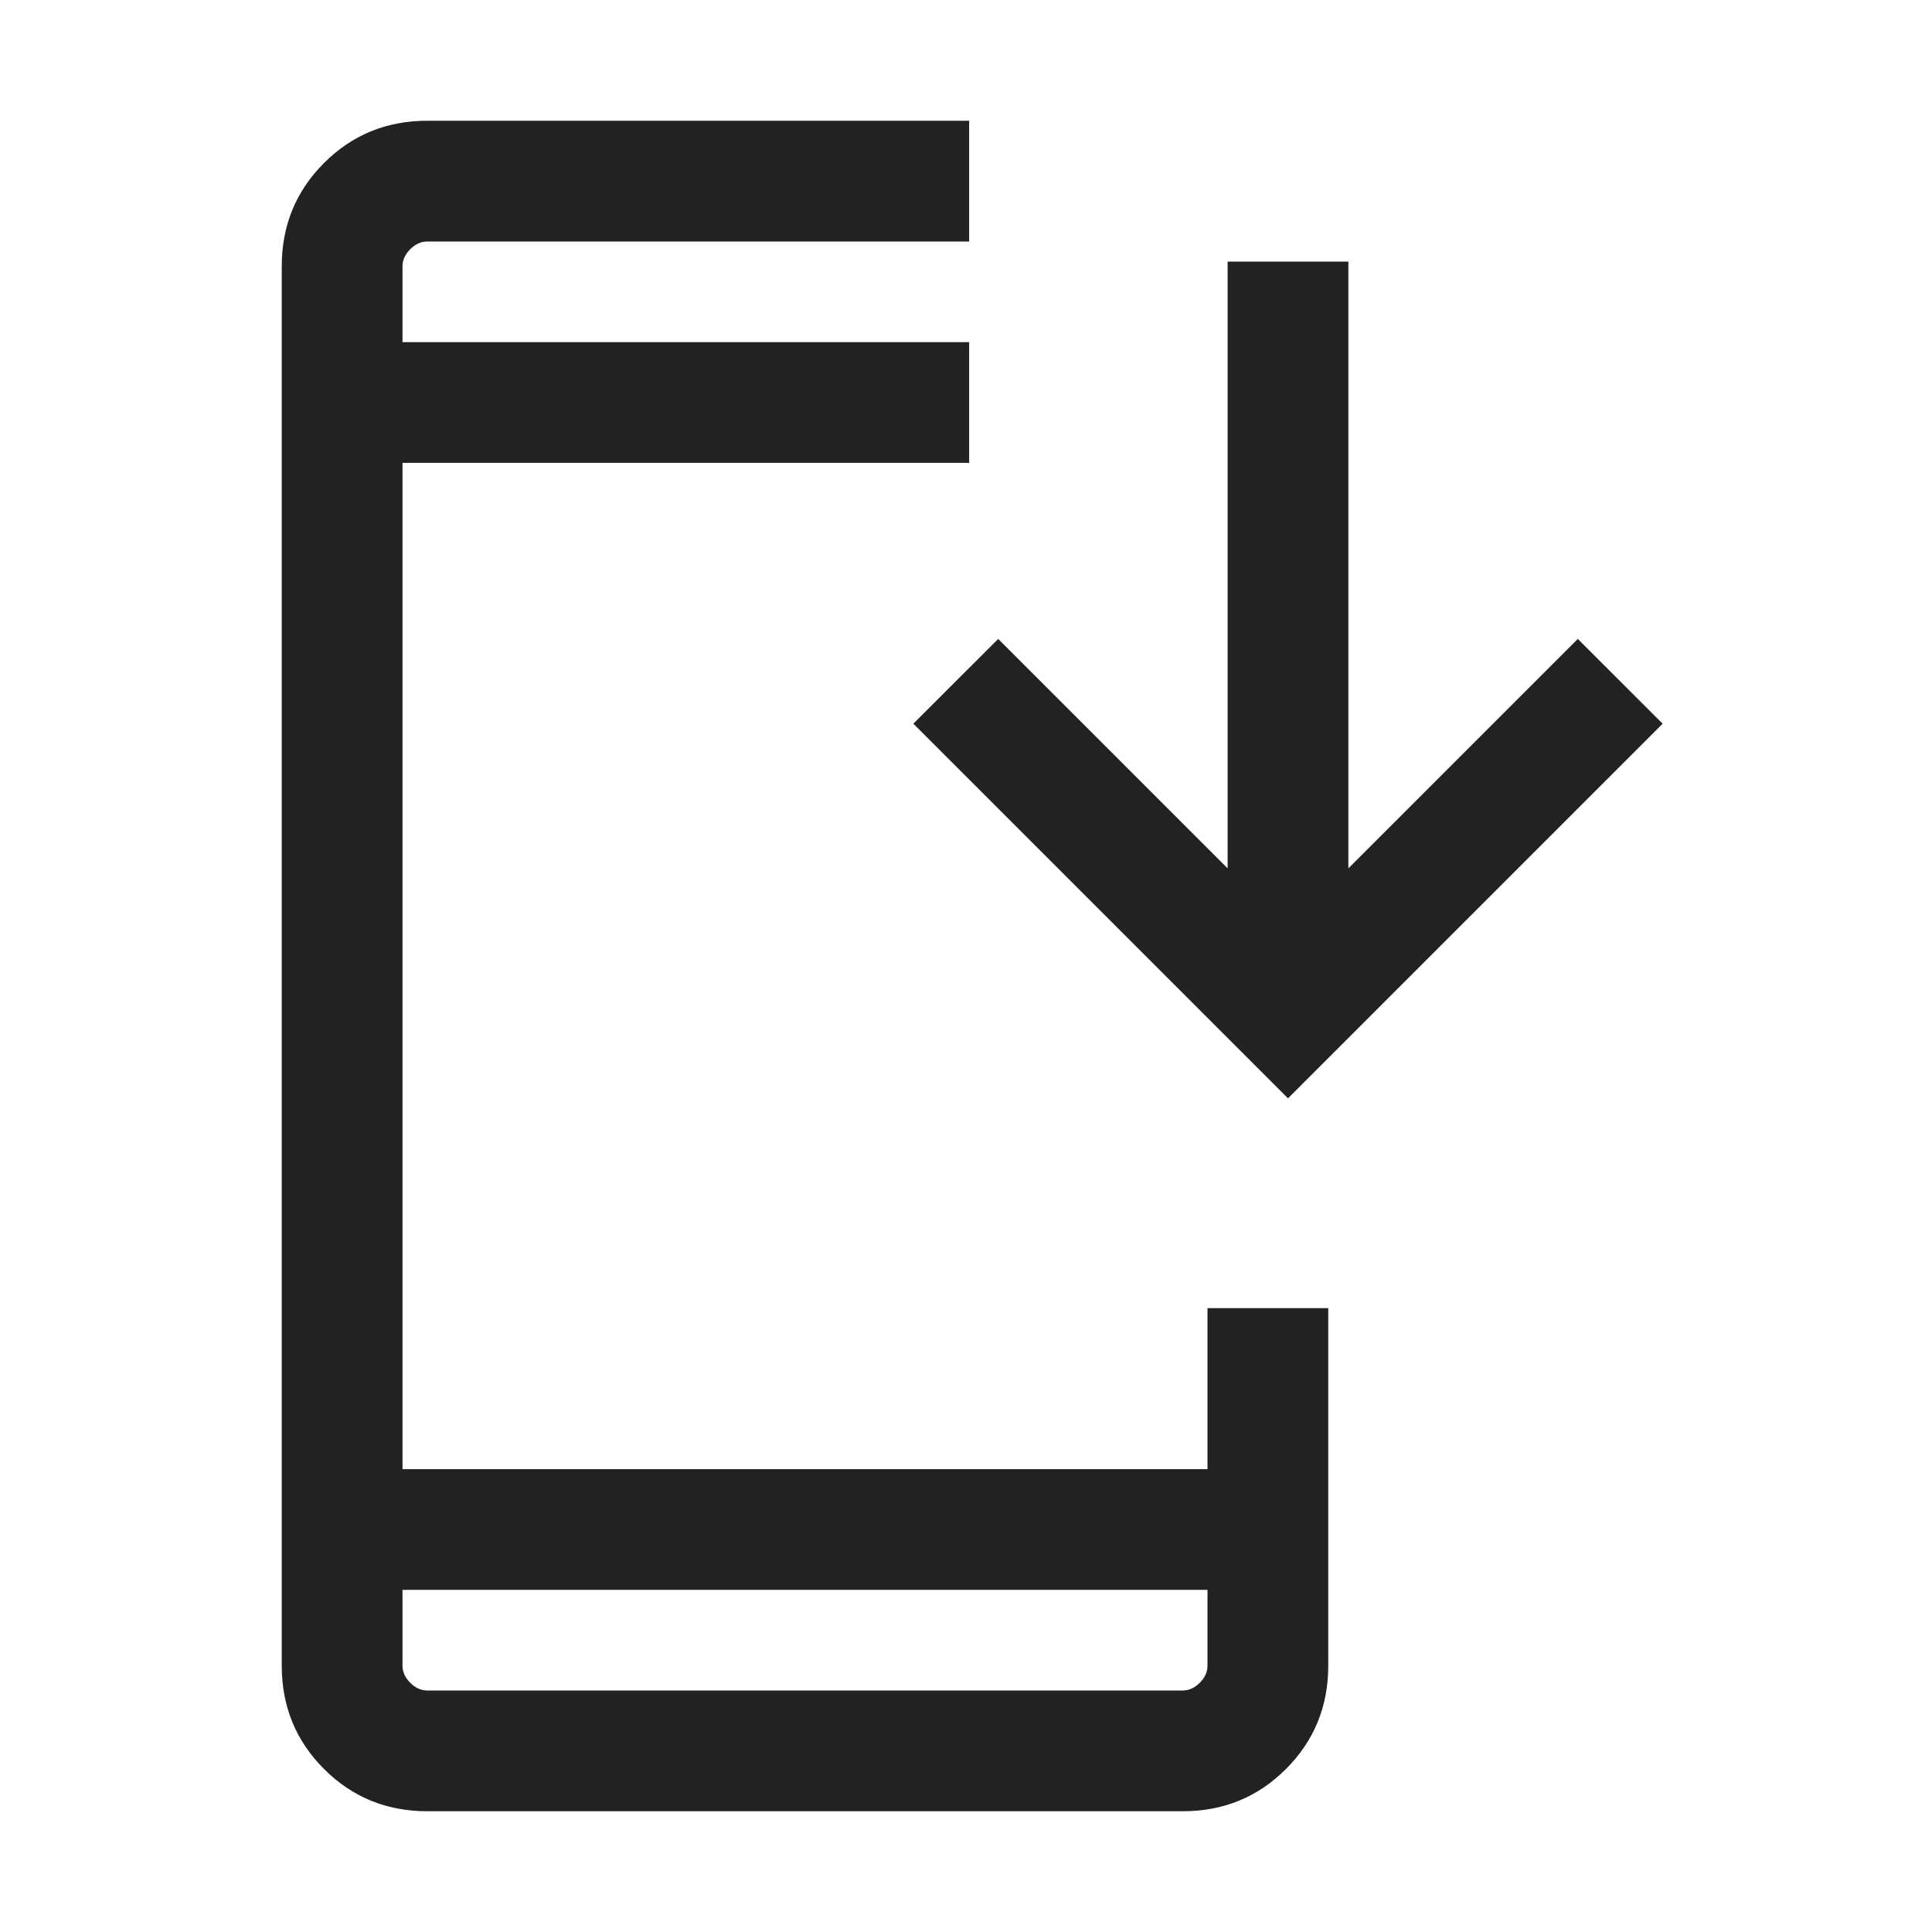
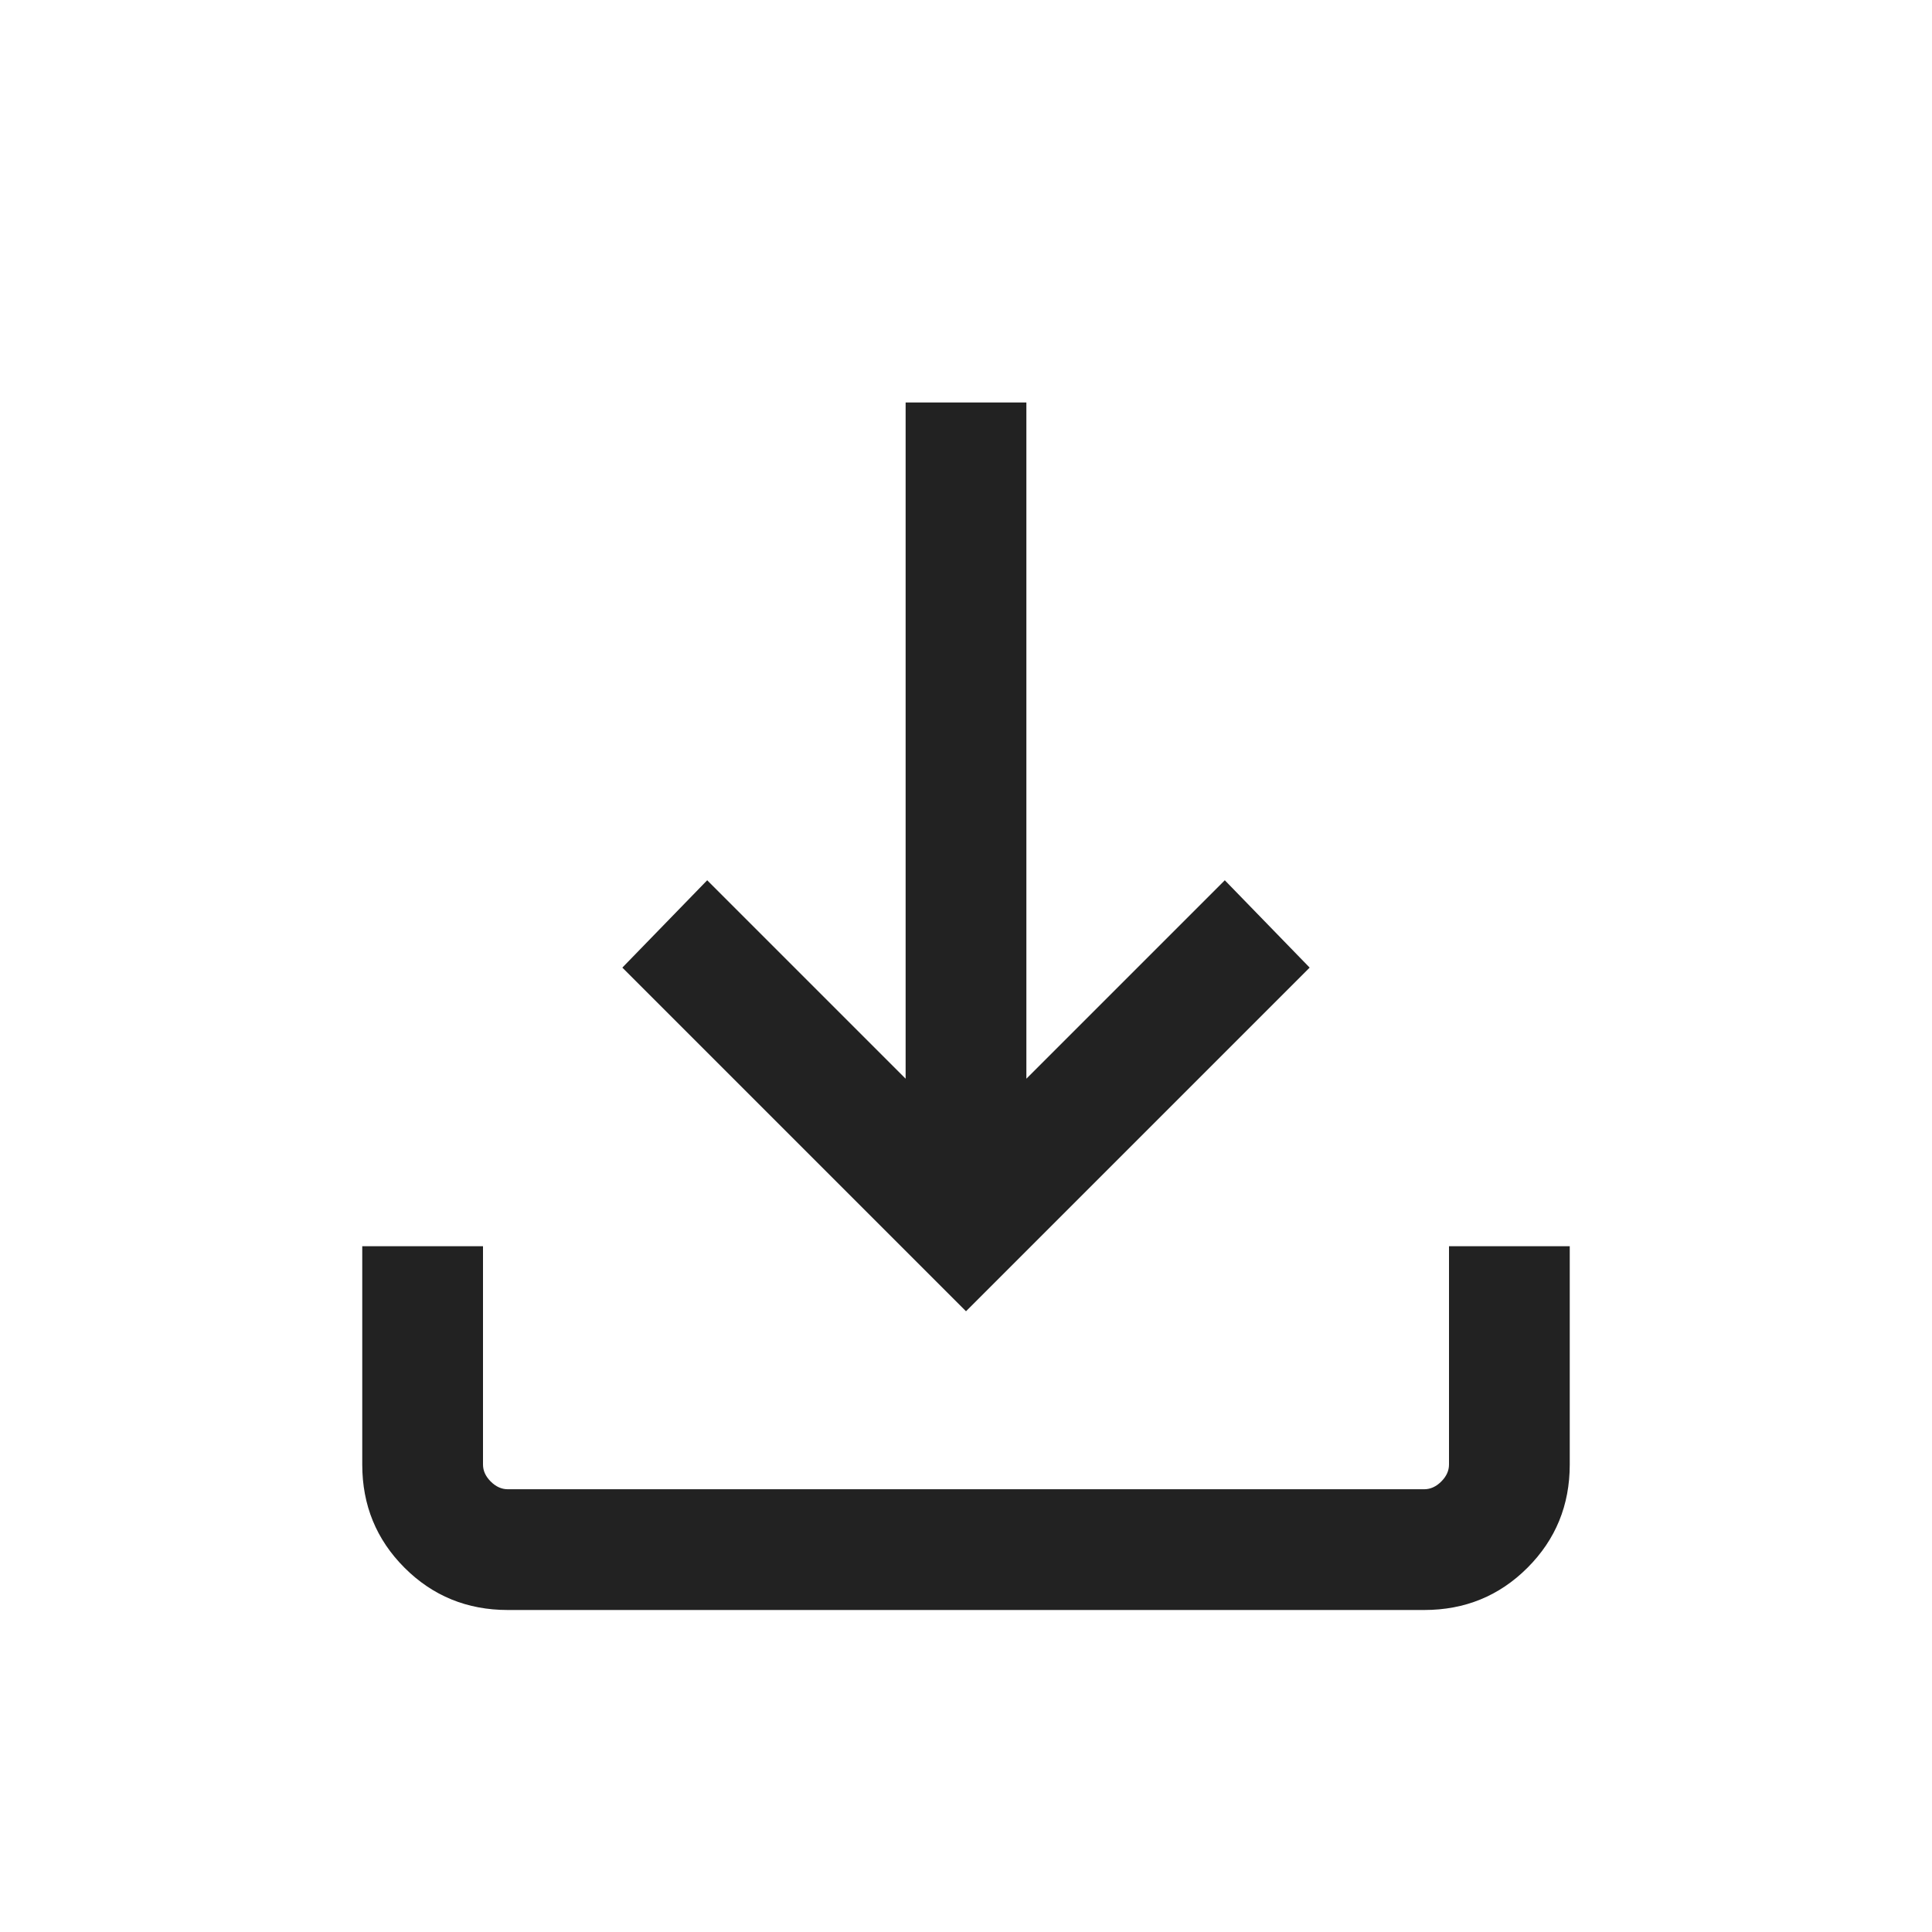
<svg xmlns="http://www.w3.org/2000/svg" width="24" height="24" viewBox="0 0 24 24" fill="none">
-   <mask id="mask0_2674_31400" style="mask-type:alpha" maskUnits="userSpaceOnUse" x="0" y="0" width="24" height="24">
-     <rect width="24" height="24" fill="#D9D9D9" />
+   <mask id="mask0_4918_2971395" style="mask-type:alpha" maskUnits="userSpaceOnUse" x="0" y="0" width="24" height="24">
+     <rect y="0.5" width="24" height="24" fill="#D9D9D9" />
  </mask>
-   <g mask="url(#mask0_2674_31400)">
-     <path d="M5.308 22.5C4.803 22.5 4.375 22.325 4.025 21.975C3.675 21.625 3.5 21.197 3.5 20.692V3.308C3.5 2.803 3.675 2.375 4.025 2.025C4.375 1.675 4.803 1.5 5.308 1.5H12.039V3H5.308C5.231 3 5.16 3.032 5.096 3.096C5.032 3.16 5 3.231 5 3.308V4.25H12.039V5.75H5V18.25H15V16.25H16.5V20.692C16.5 21.197 16.325 21.625 15.975 21.975C15.625 22.325 15.197 22.5 14.692 22.5L5.308 22.5ZM5 19.75V20.692C5 20.769 5.032 20.84 5.096 20.904C5.16 20.968 5.231 21 5.308 21H14.692C14.769 21 14.84 20.968 14.904 20.904C14.968 20.84 15 20.769 15 20.692V19.75H5ZM16 13.644L11.346 8.99L12.4 7.937L15.25 10.787V3.25H16.75V10.787L19.6 7.937L20.654 8.99L16 13.644Z" fill="#222222" />
+   <g mask="url(#mask0_4918_2971395)">
+     <path d="M12 16.289L7.731 12.02L8.785 10.935L11.25 13.4V5H12.75V13.4L15.215 10.935L16.269 12.02L12 16.289ZM6.308 20C5.803 20 5.375 19.825 5.025 19.475C4.675 19.125 4.5 18.698 4.5 18.193V15.481H6V18.193C6 18.27 6.032 18.34 6.096 18.404C6.16 18.468 6.231 18.5 6.308 18.5H17.692C17.769 18.5 17.84 18.468 17.904 18.404C17.968 18.34 18 18.27 18 18.193V15.481H19.5V18.193C19.5 18.698 19.325 19.125 18.975 19.475C18.625 19.825 18.197 20 17.692 20H6.308Z" fill="#222222" />
  </g>
</svg>
